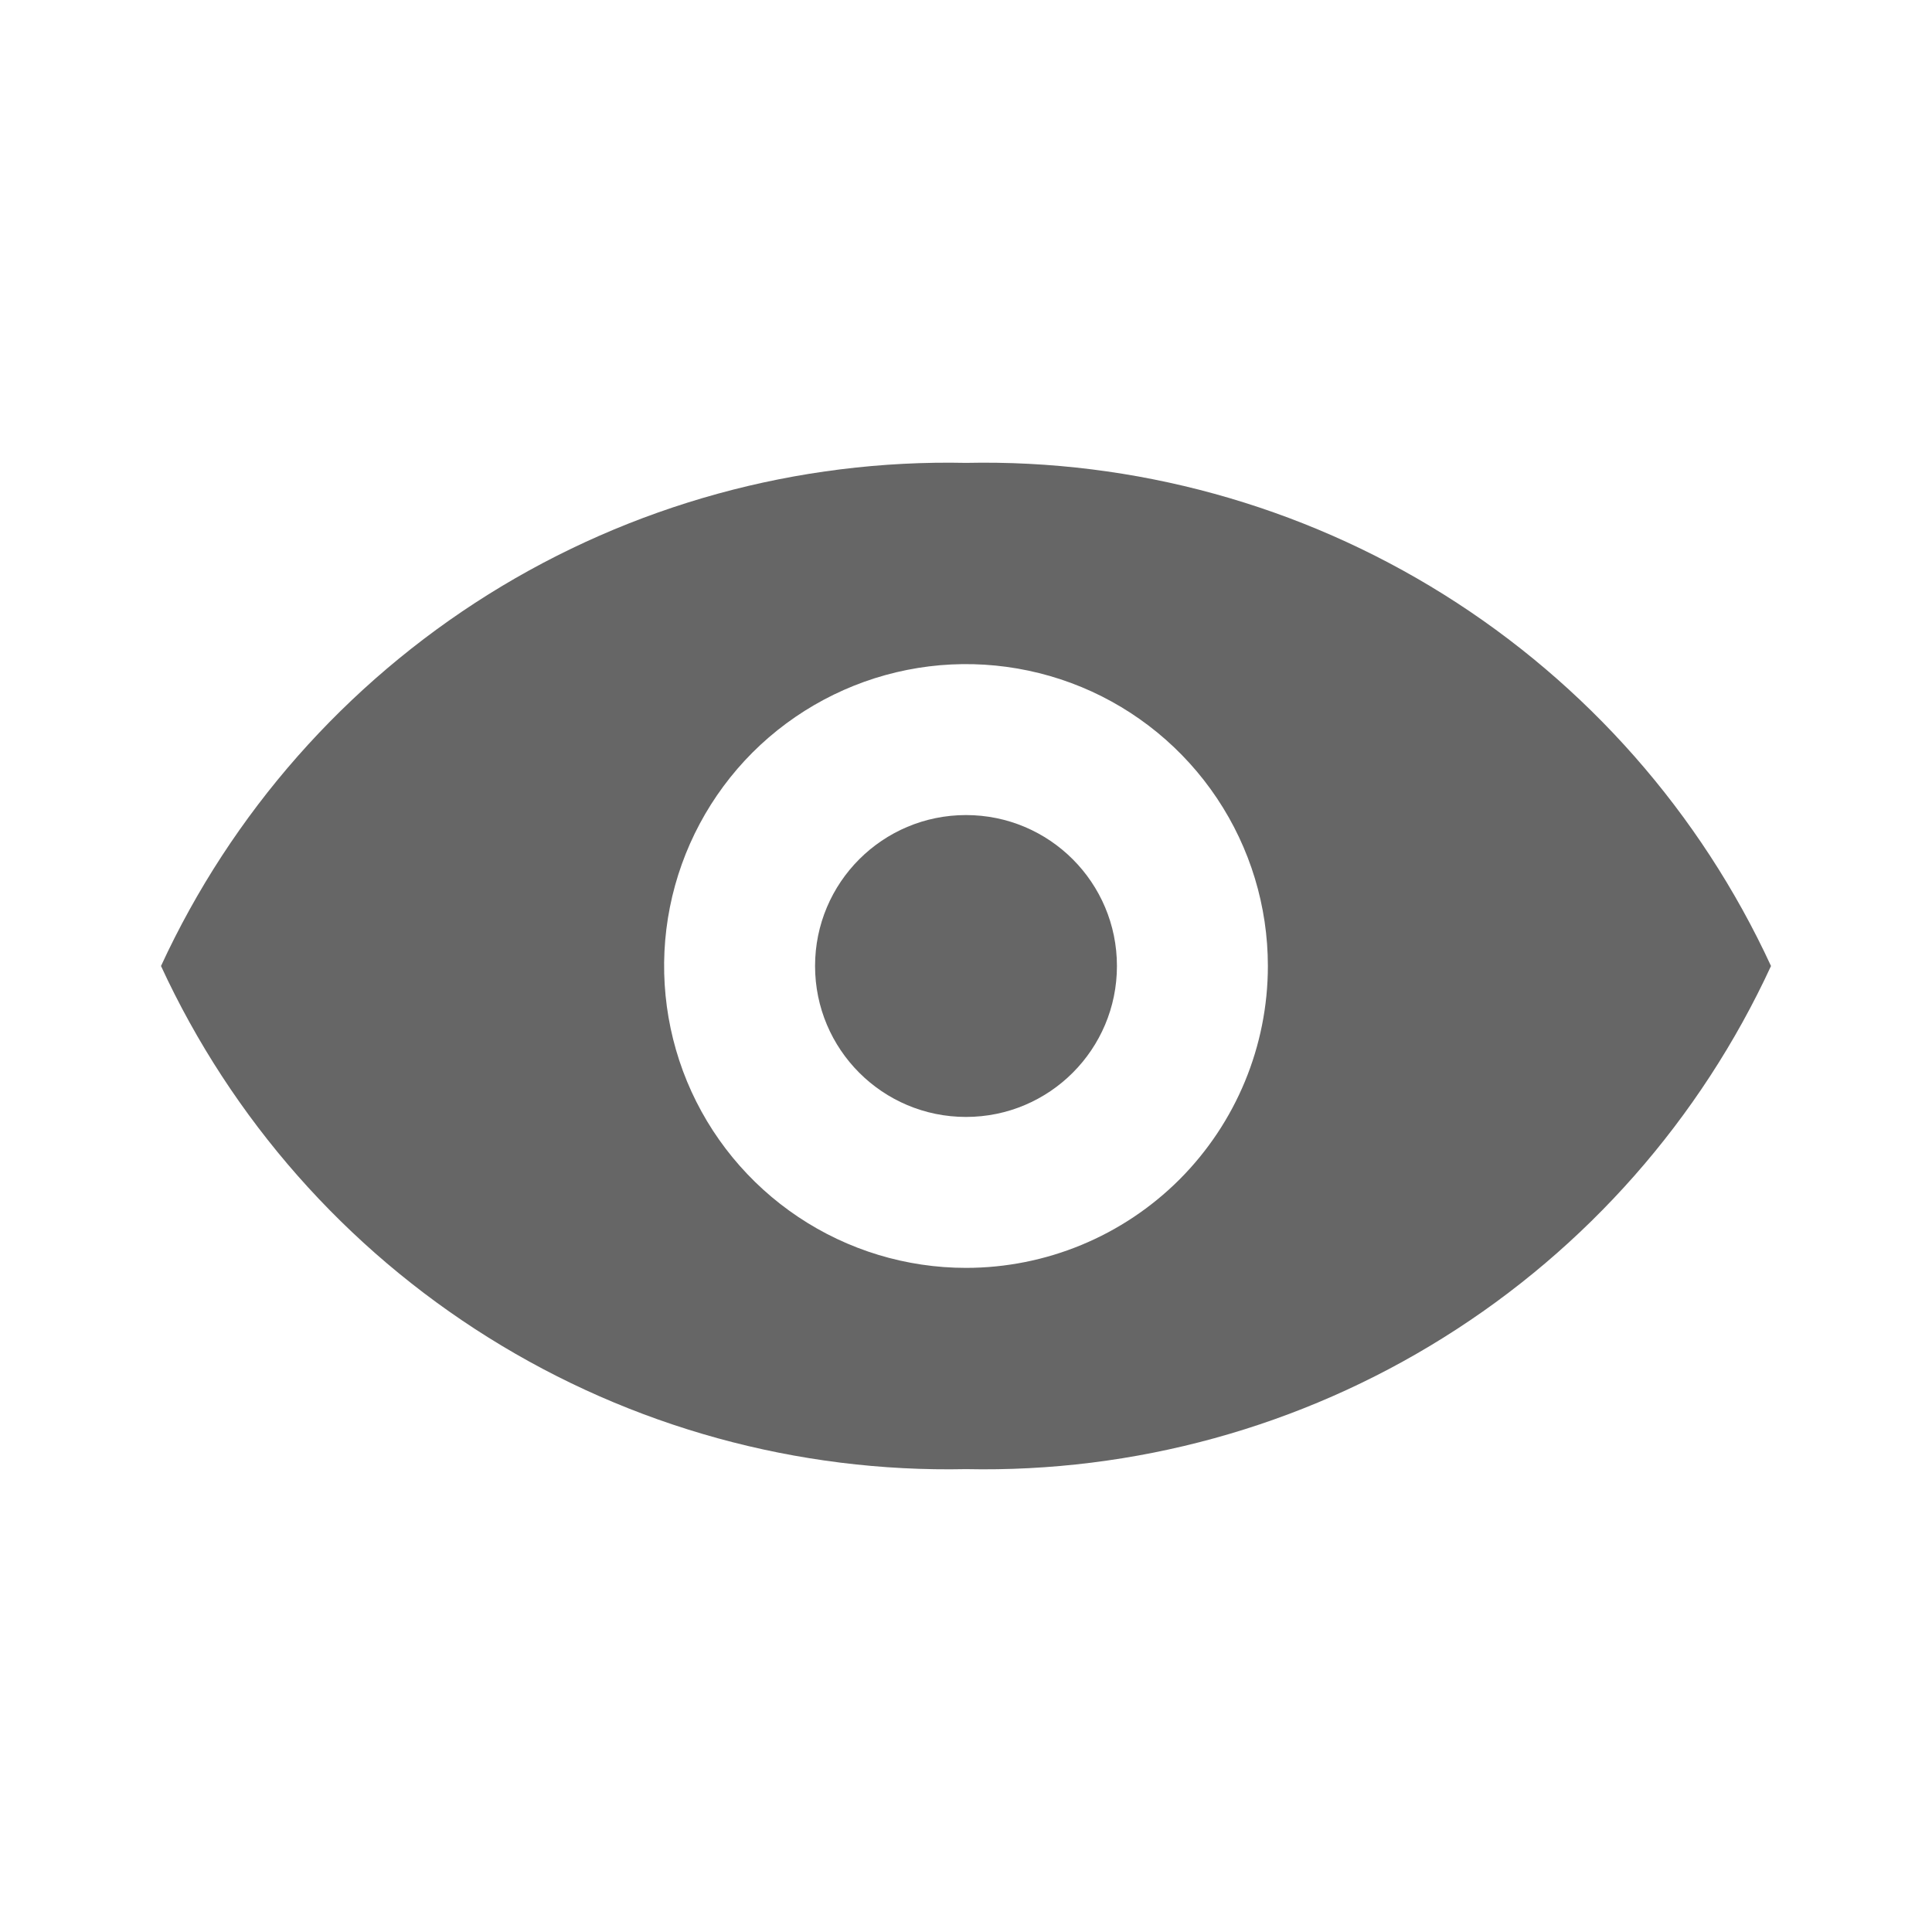
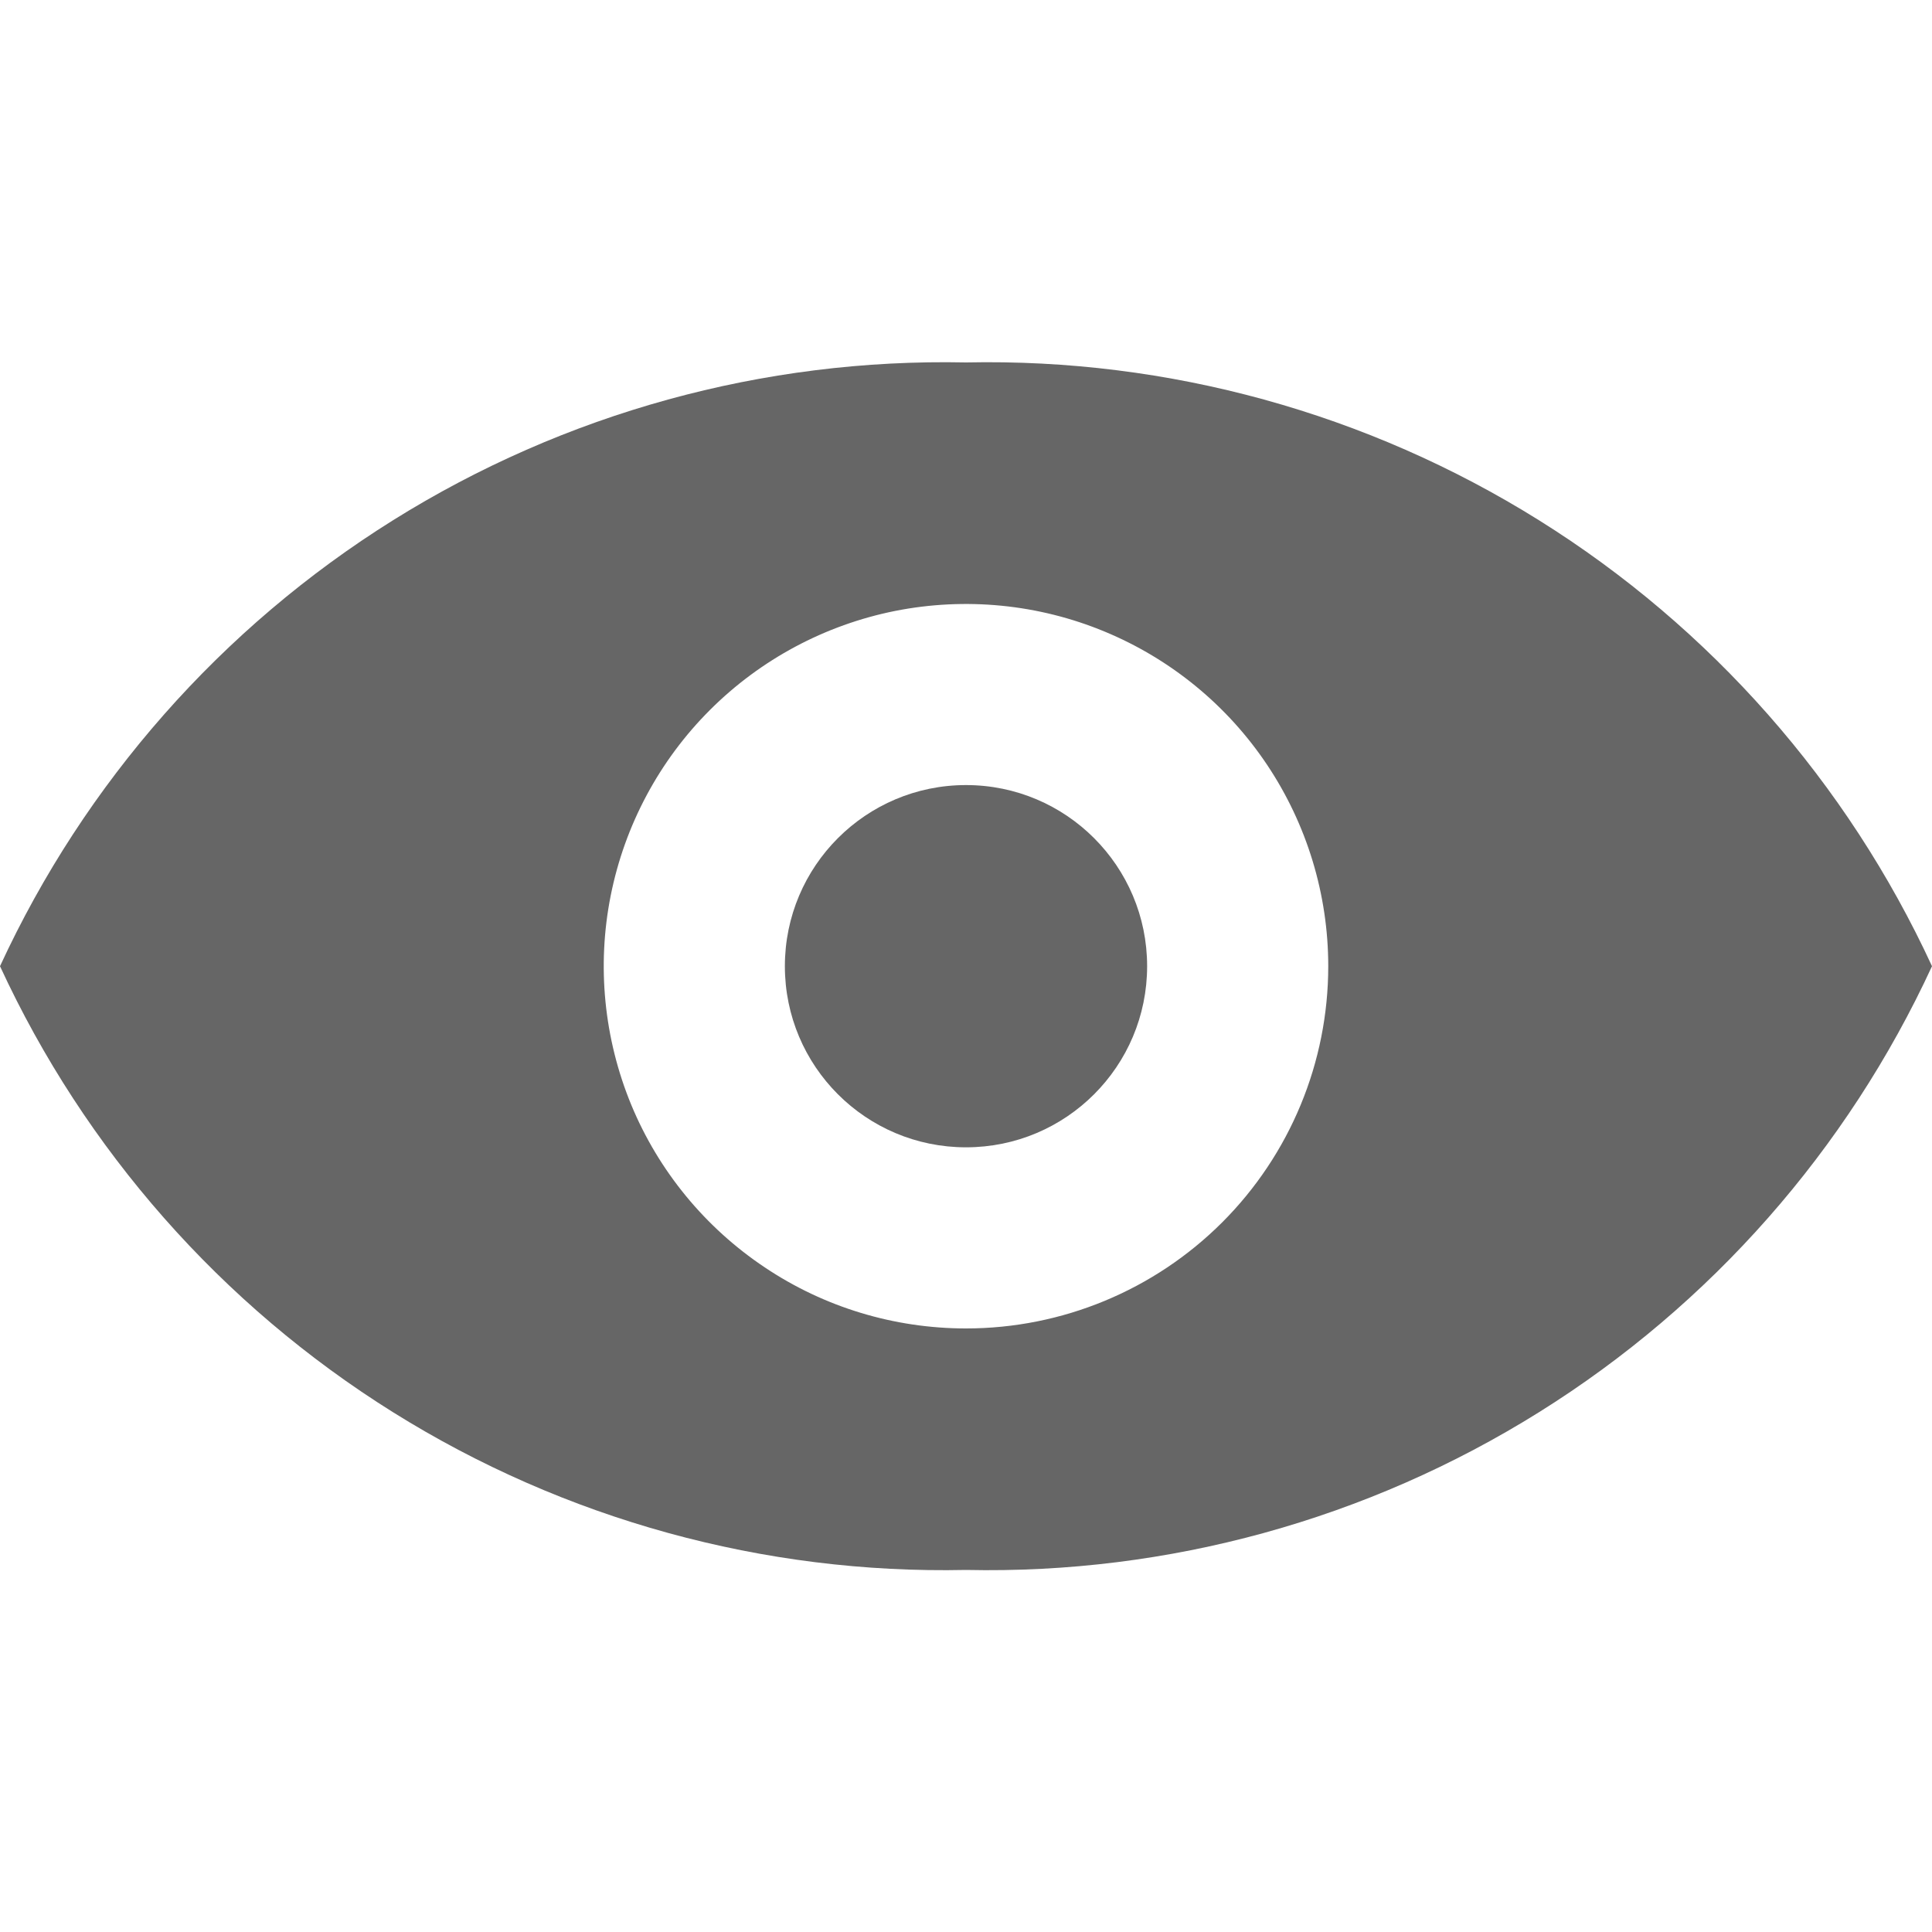
- <svg xmlns="http://www.w3.org/2000/svg" width="24" height="24" viewBox="0 0 24 24" fill="none">
-   <path d="M12 13.875C13.036 13.875 13.875 13.036 13.875 12C13.875 10.964 13.036 10.125 12 10.125C10.964 10.125 10.125 10.964 10.125 12C10.125 13.036 10.964 13.875 12 13.875Z" fill="#666666" />
-   <path d="M12 5.75C9.906 5.706 7.844 6.273 6.068 7.383C4.292 8.494 2.878 10.098 2 12C2.878 13.902 4.292 15.506 6.068 16.616C7.844 17.727 9.906 18.294 12 18.25C14.094 18.294 16.156 17.727 17.932 16.616C19.709 15.506 21.122 13.902 22 12C21.122 10.098 19.709 8.494 17.932 7.383C16.156 6.273 14.094 5.706 12 5.75ZM12 15.75C11.258 15.75 10.533 15.53 9.917 15.118C9.3 14.706 8.819 14.12 8.535 13.435C8.252 12.75 8.177 11.996 8.322 11.268C8.467 10.541 8.824 9.873 9.348 9.348C9.873 8.824 10.541 8.467 11.268 8.322C11.996 8.177 12.75 8.252 13.435 8.535C14.12 8.819 14.706 9.3 15.118 9.917C15.53 10.533 15.75 11.258 15.75 12C15.75 12.995 15.355 13.948 14.652 14.652C13.948 15.355 12.995 15.75 12 15.75Z" fill="#666666" />
+ <svg xmlns="http://www.w3.org/2000/svg" width="20" height="20" viewBox="0 0 20 20" fill="none">
+   <path d="M10 11.877C11.036 11.877 11.875 11.038 11.875 10.002C11.875 8.967 11.036 8.127 10 8.127C8.964 8.127 8.125 8.967 8.125 10.002C8.125 11.038 8.964 11.877 10 11.877Z" fill="#666666" />
+   <path d="M10 3.752C7.906 3.708 5.844 4.276 4.068 5.386C2.292 6.496 0.878 8.101 0 10.002C0.878 11.904 2.292 13.509 4.068 14.619C5.844 15.729 7.906 16.297 10 16.252C12.094 16.297 14.156 15.729 15.932 14.619C17.709 13.509 19.122 11.904 20 10.002C19.122 8.101 17.709 6.496 15.932 5.386C14.156 4.276 12.094 3.708 10 3.752ZM10 13.752C9.258 13.752 8.533 13.533 7.917 13.12C7.3 12.708 6.819 12.123 6.535 11.438C6.252 10.752 6.177 9.998 6.322 9.271C6.467 8.543 6.824 7.875 7.348 7.351C7.873 6.826 8.541 6.469 9.268 6.324C9.996 6.18 10.75 6.254 11.435 6.538C12.12 6.822 12.706 7.302 13.118 7.919C13.53 8.536 13.75 9.261 13.75 10.002C13.75 10.997 13.355 11.951 12.652 12.654C11.948 13.357 10.995 13.752 10 13.752Z" fill="#666666" />
</svg>
